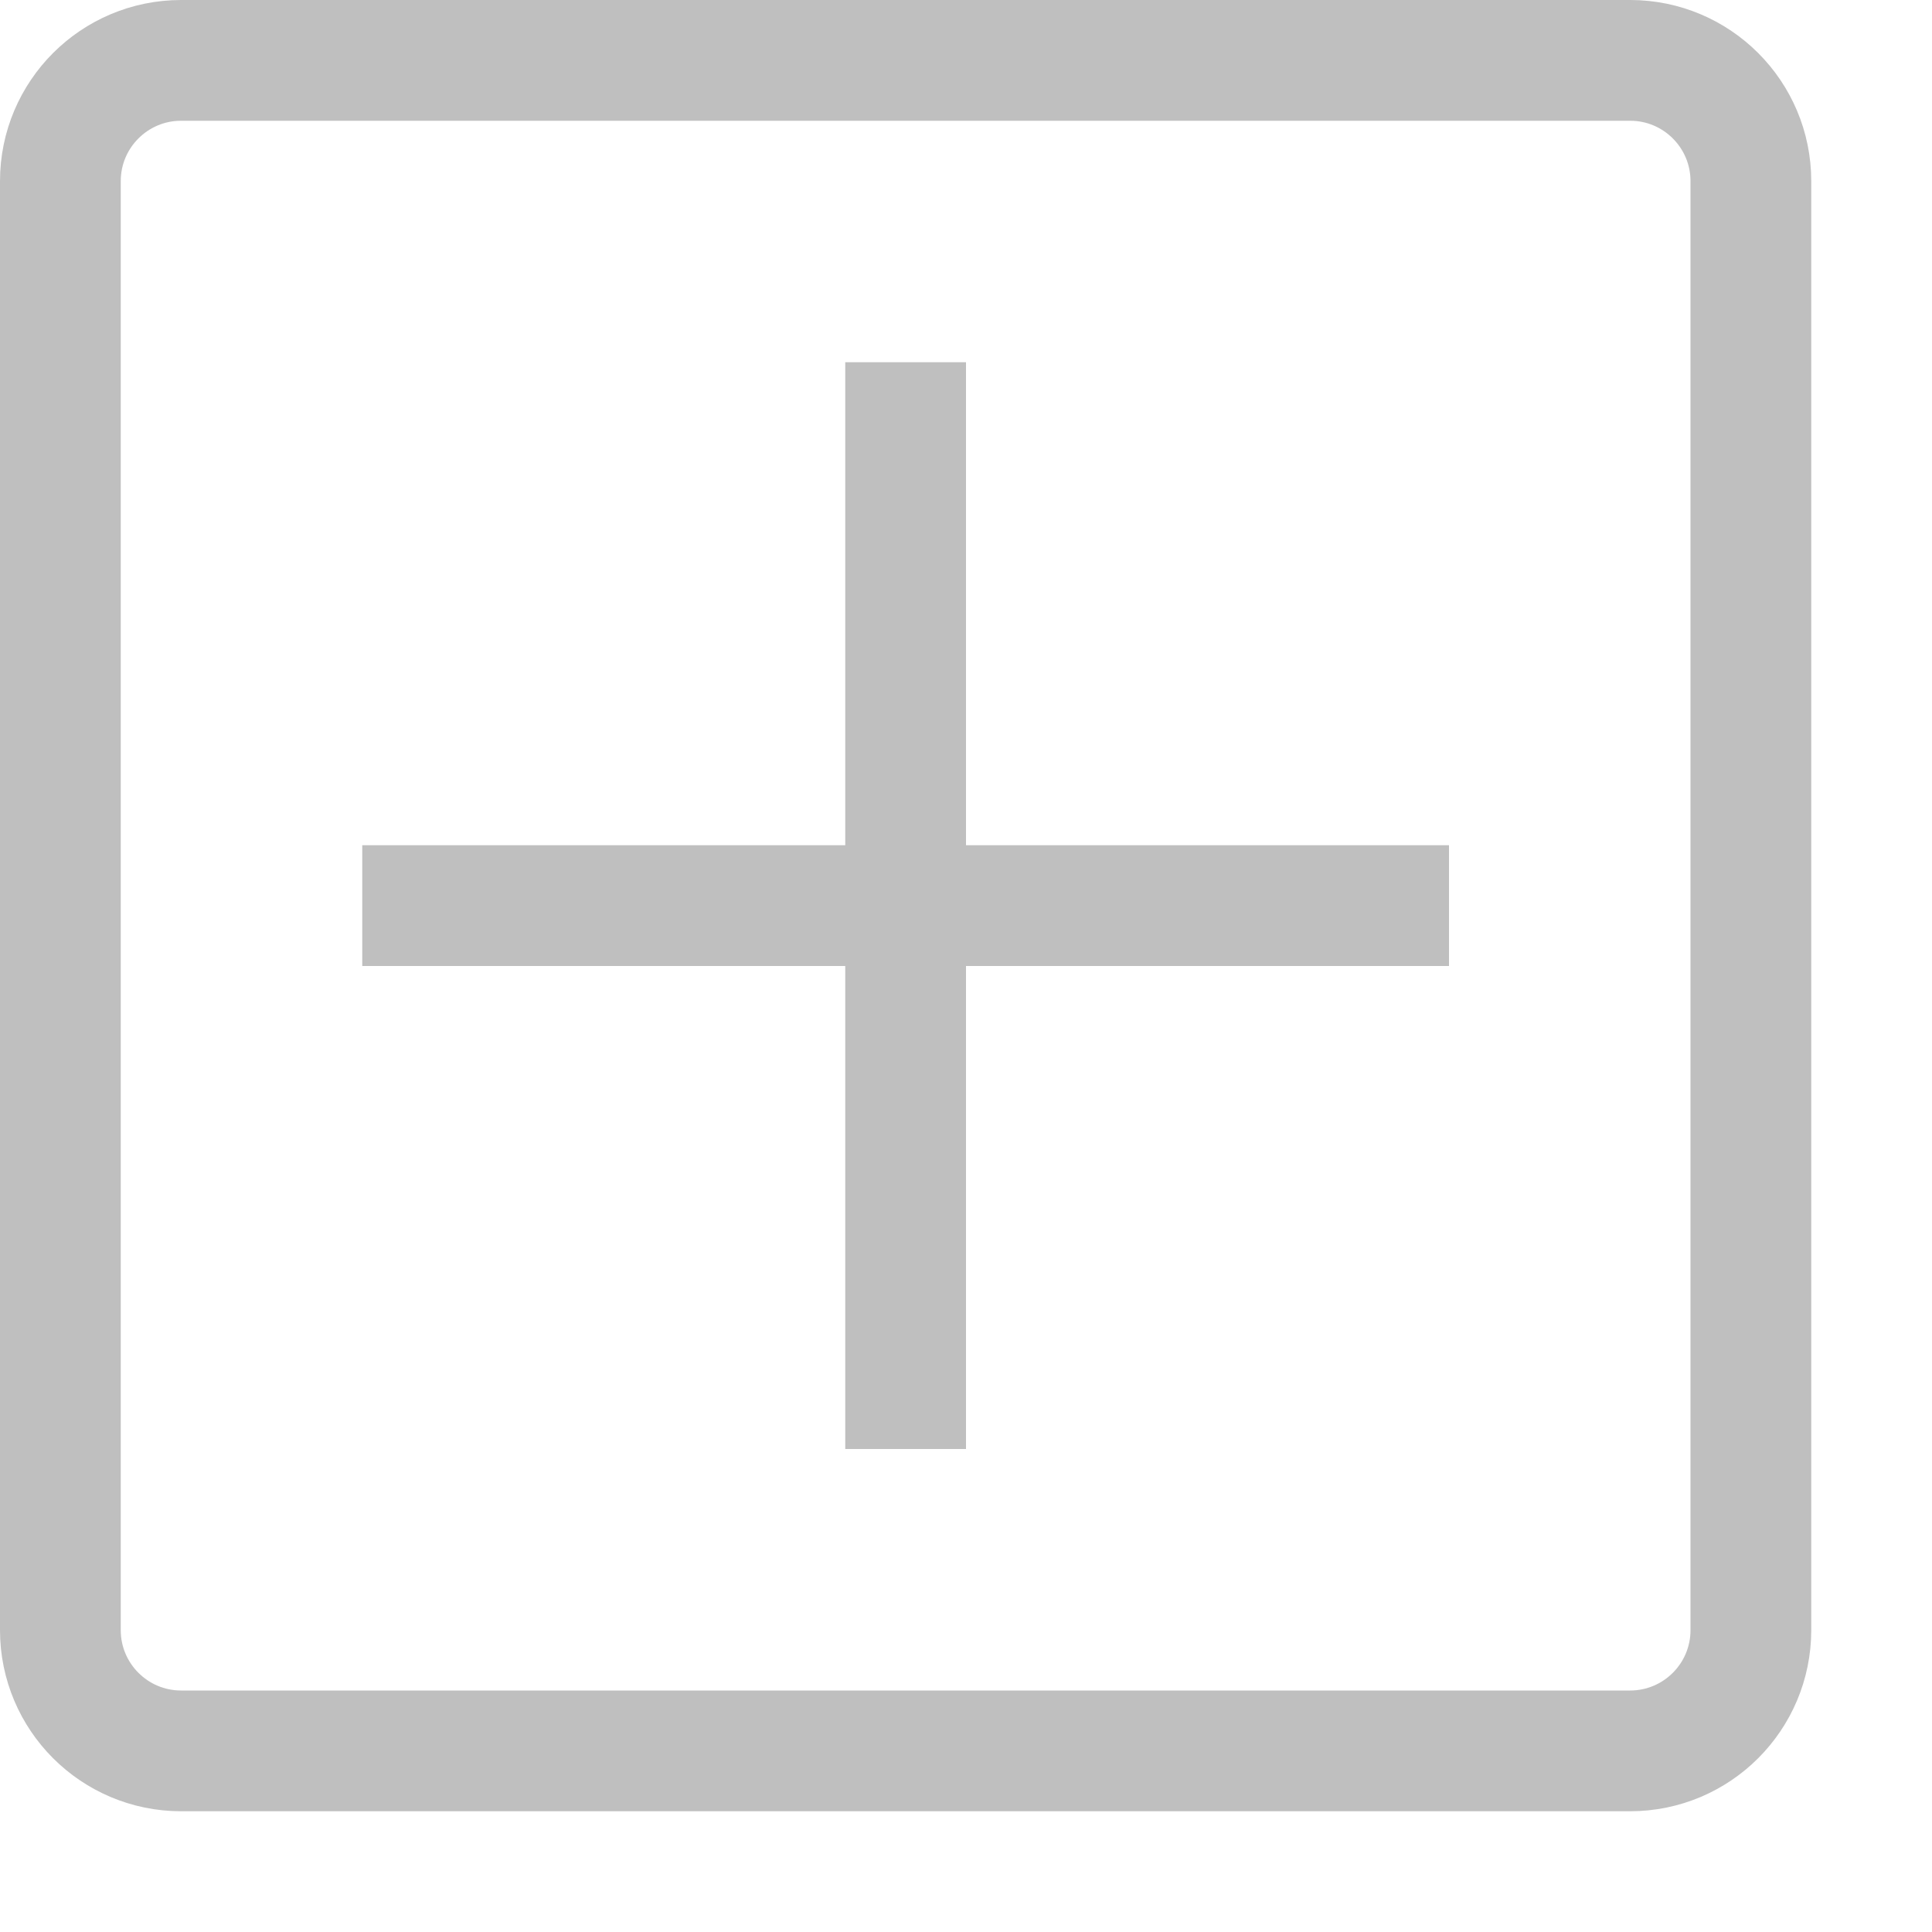
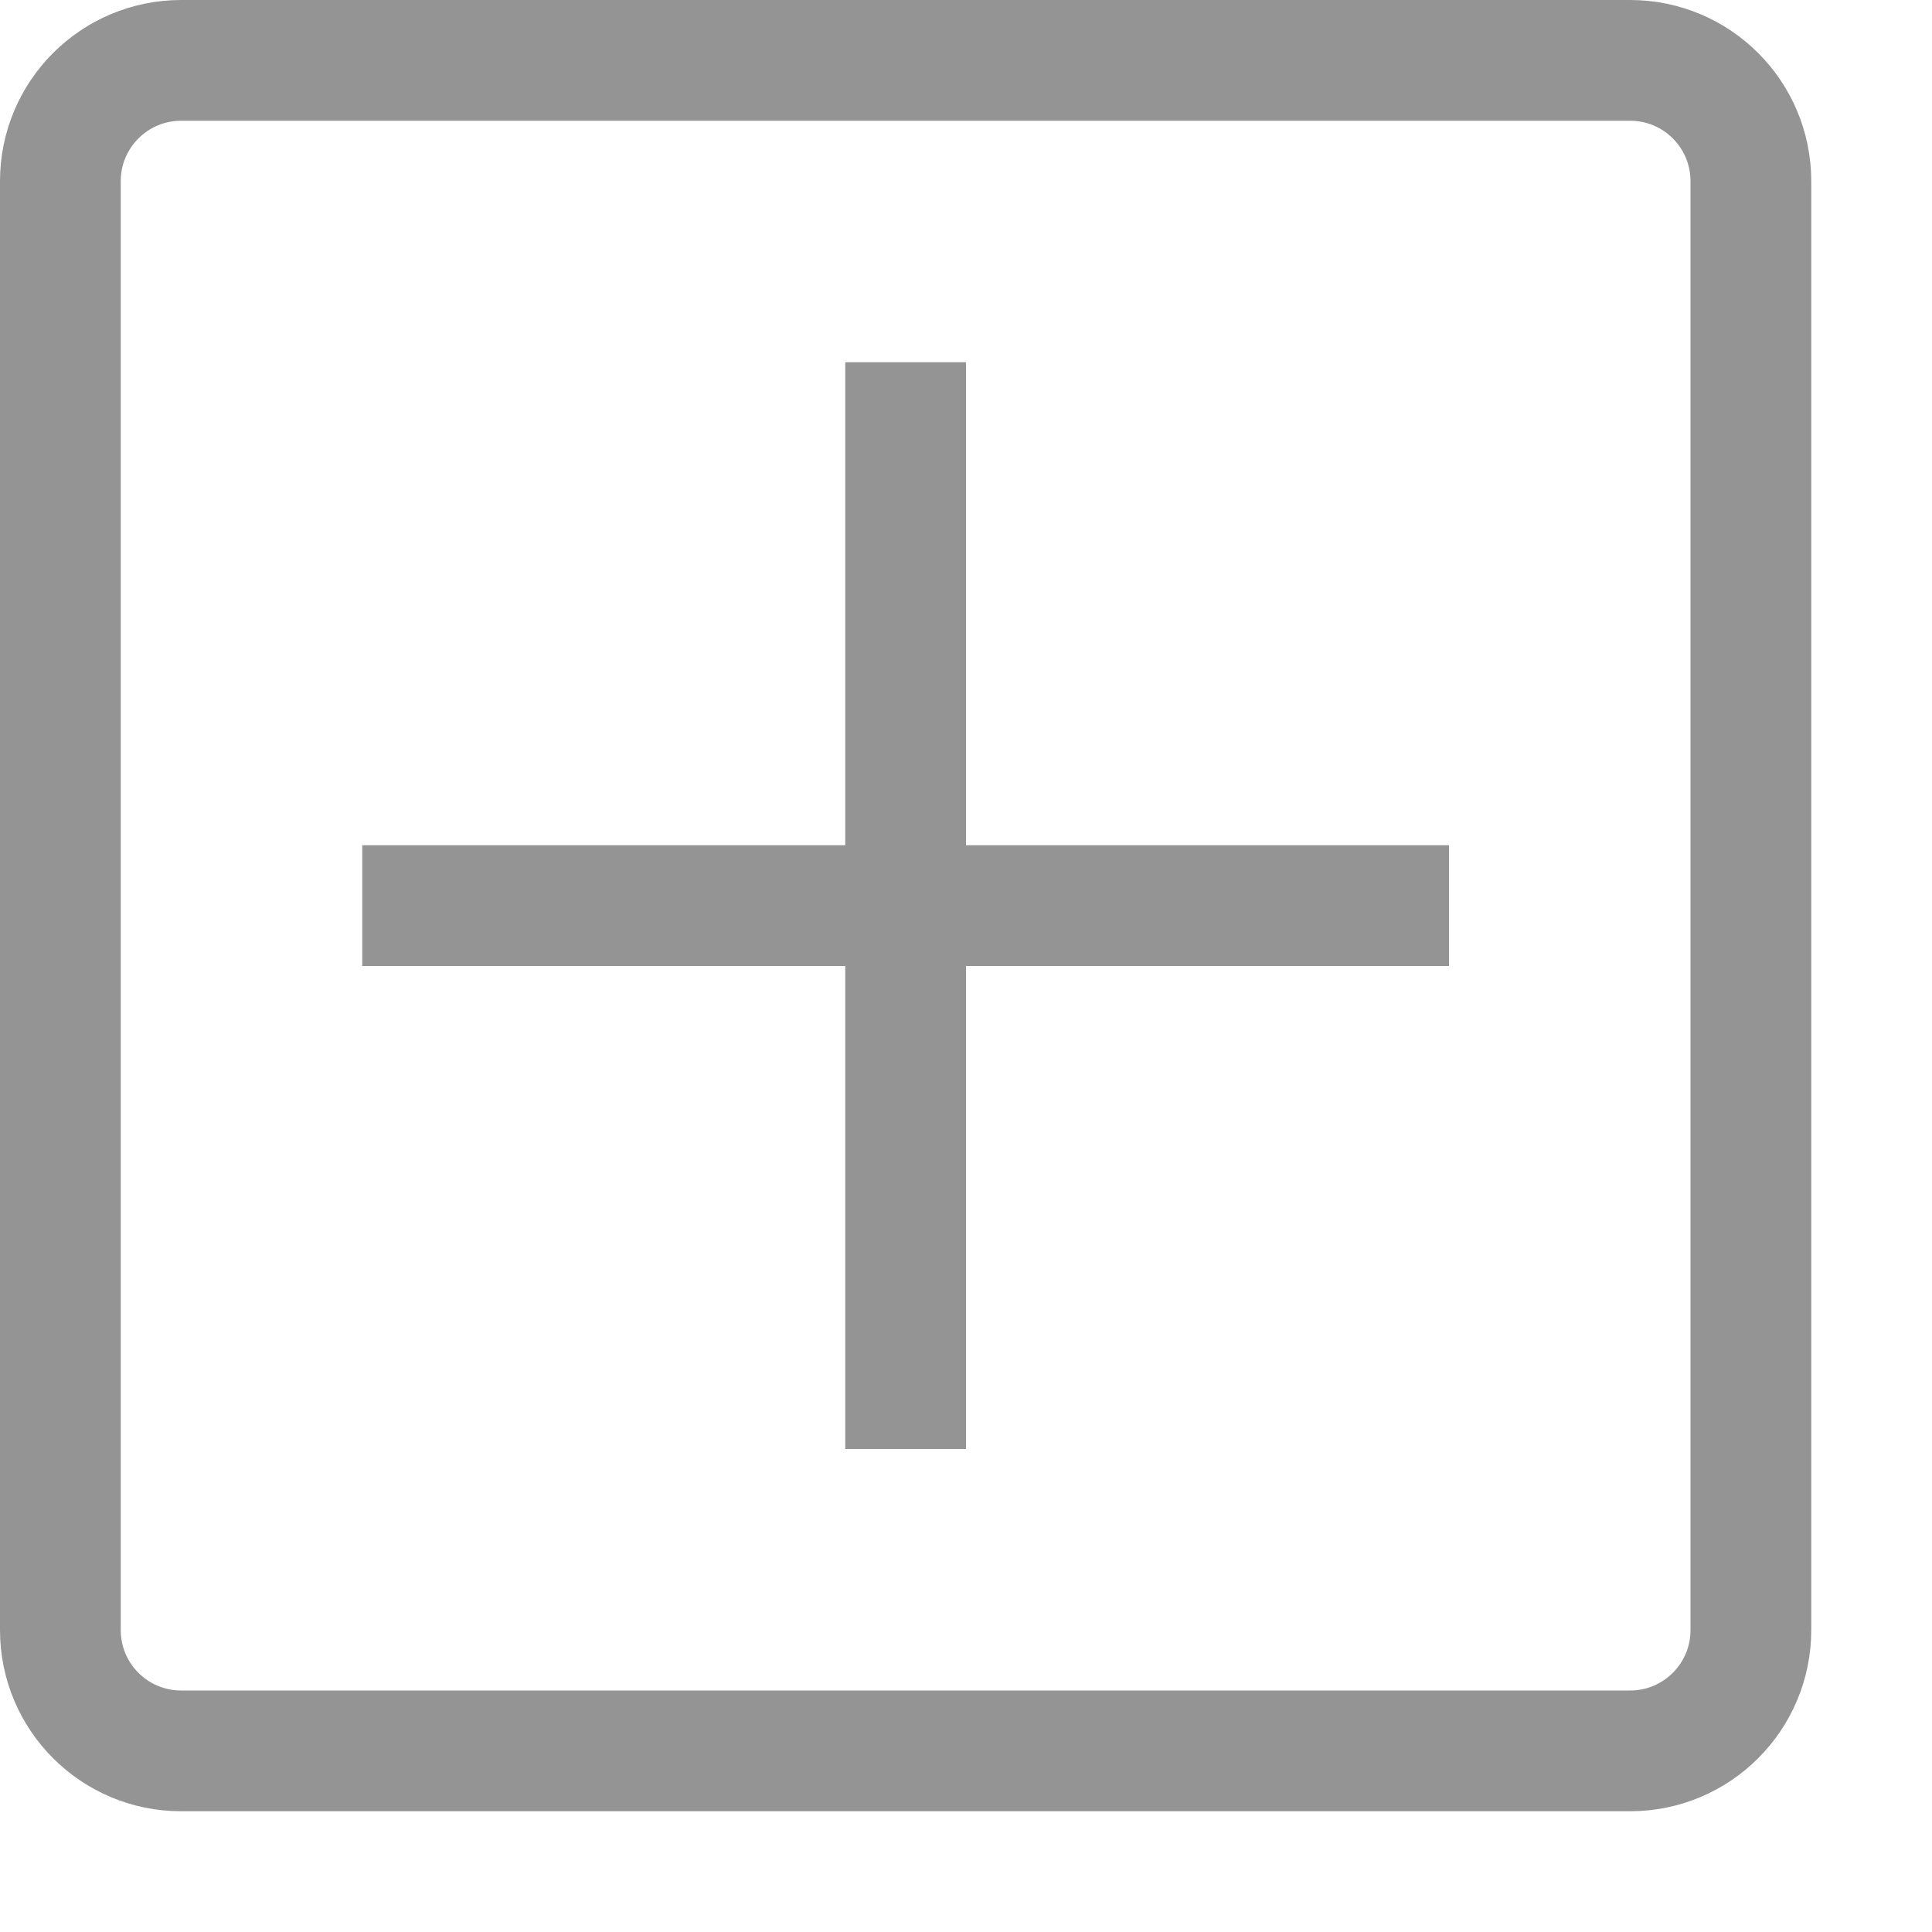
<svg xmlns="http://www.w3.org/2000/svg" width="16" height="16" viewBox="0 0 16 16">
-   <path d="M.5,13.5V1.5a1,1,0,0,1,1-1h12a1,1,0,0,1,1,1v12a1,1,0,0,1-1,1H1.5A1,1,0,0,1,.5,13.5Zm3-6h3m2,0h3m-4-4v8" style="fill:none;stroke:#949494;stroke-linecap:square;stroke-linejoin:round;opacity:0.6" />
+   <path d="M.5,13.5V1.5a1,1,0,0,1,1-1h12a1,1,0,0,1,1,1v12a1,1,0,0,1-1,1H1.5A1,1,0,0,1,.5,13.5Zm3-6h3m2,0h3m-4-4v8" style="fill:none;stroke:#949494;stroke-linecap:square;stroke-linejoin:round;opacity:1" />
</svg>
